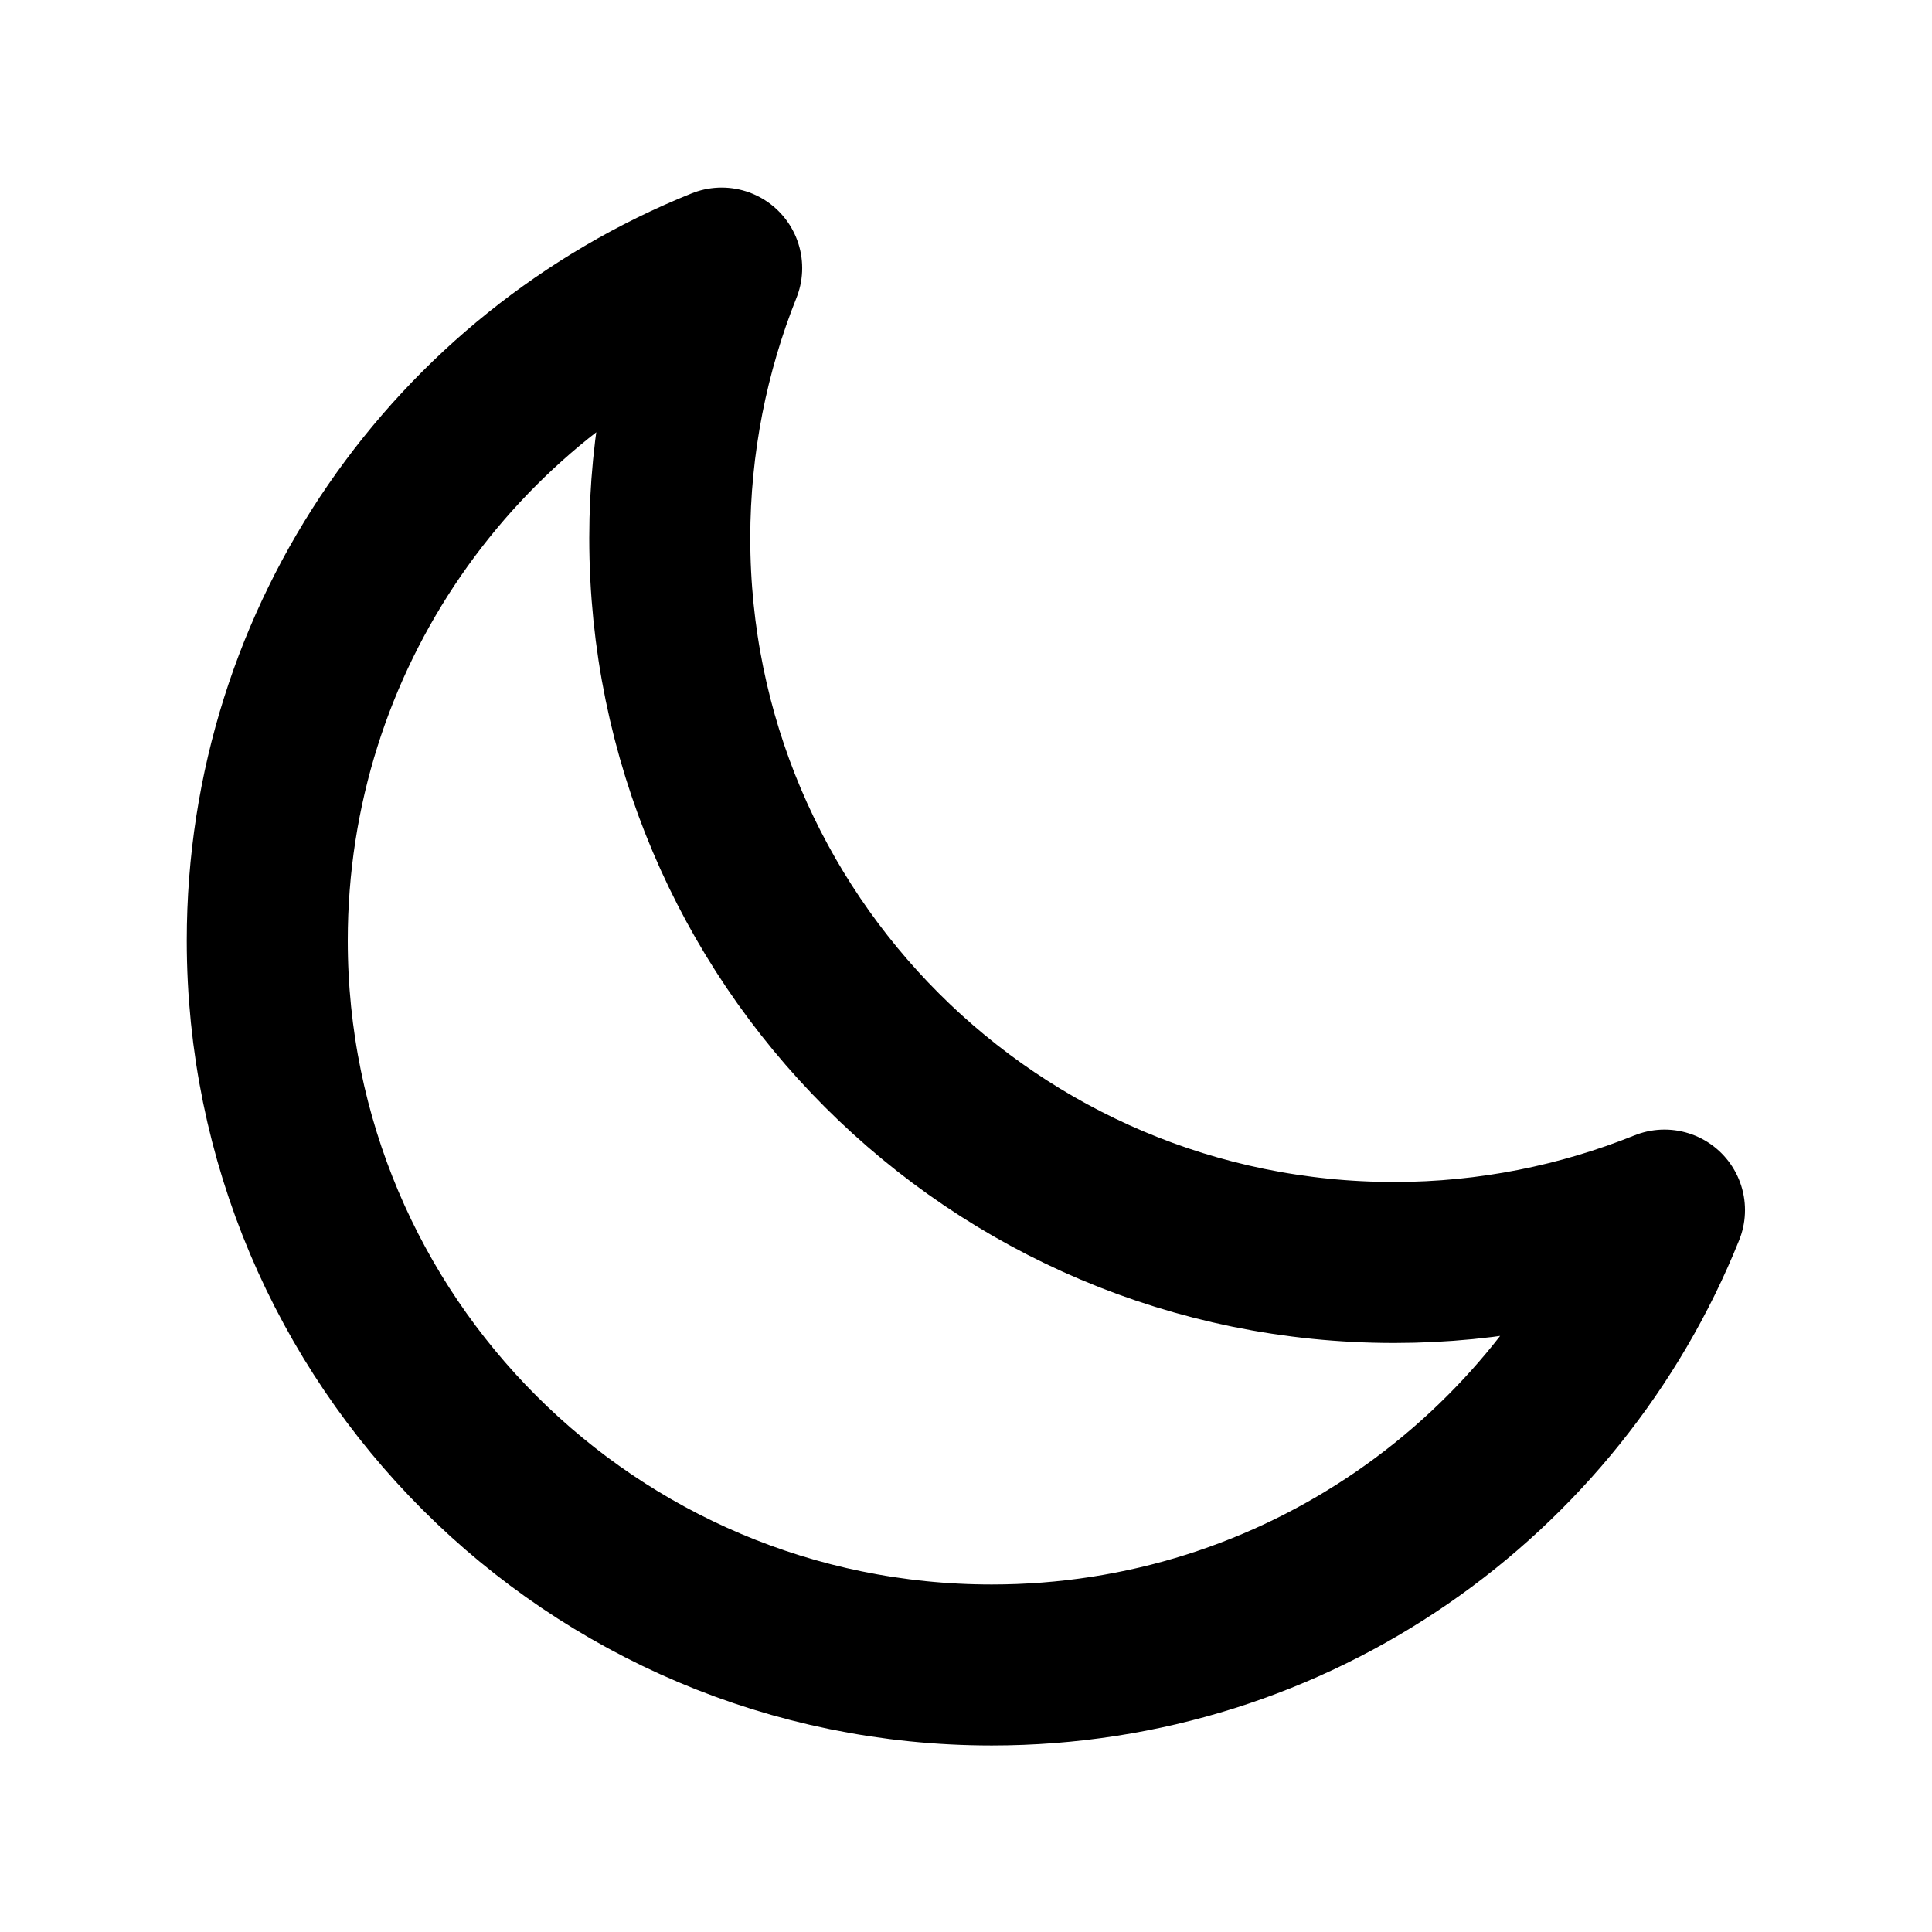
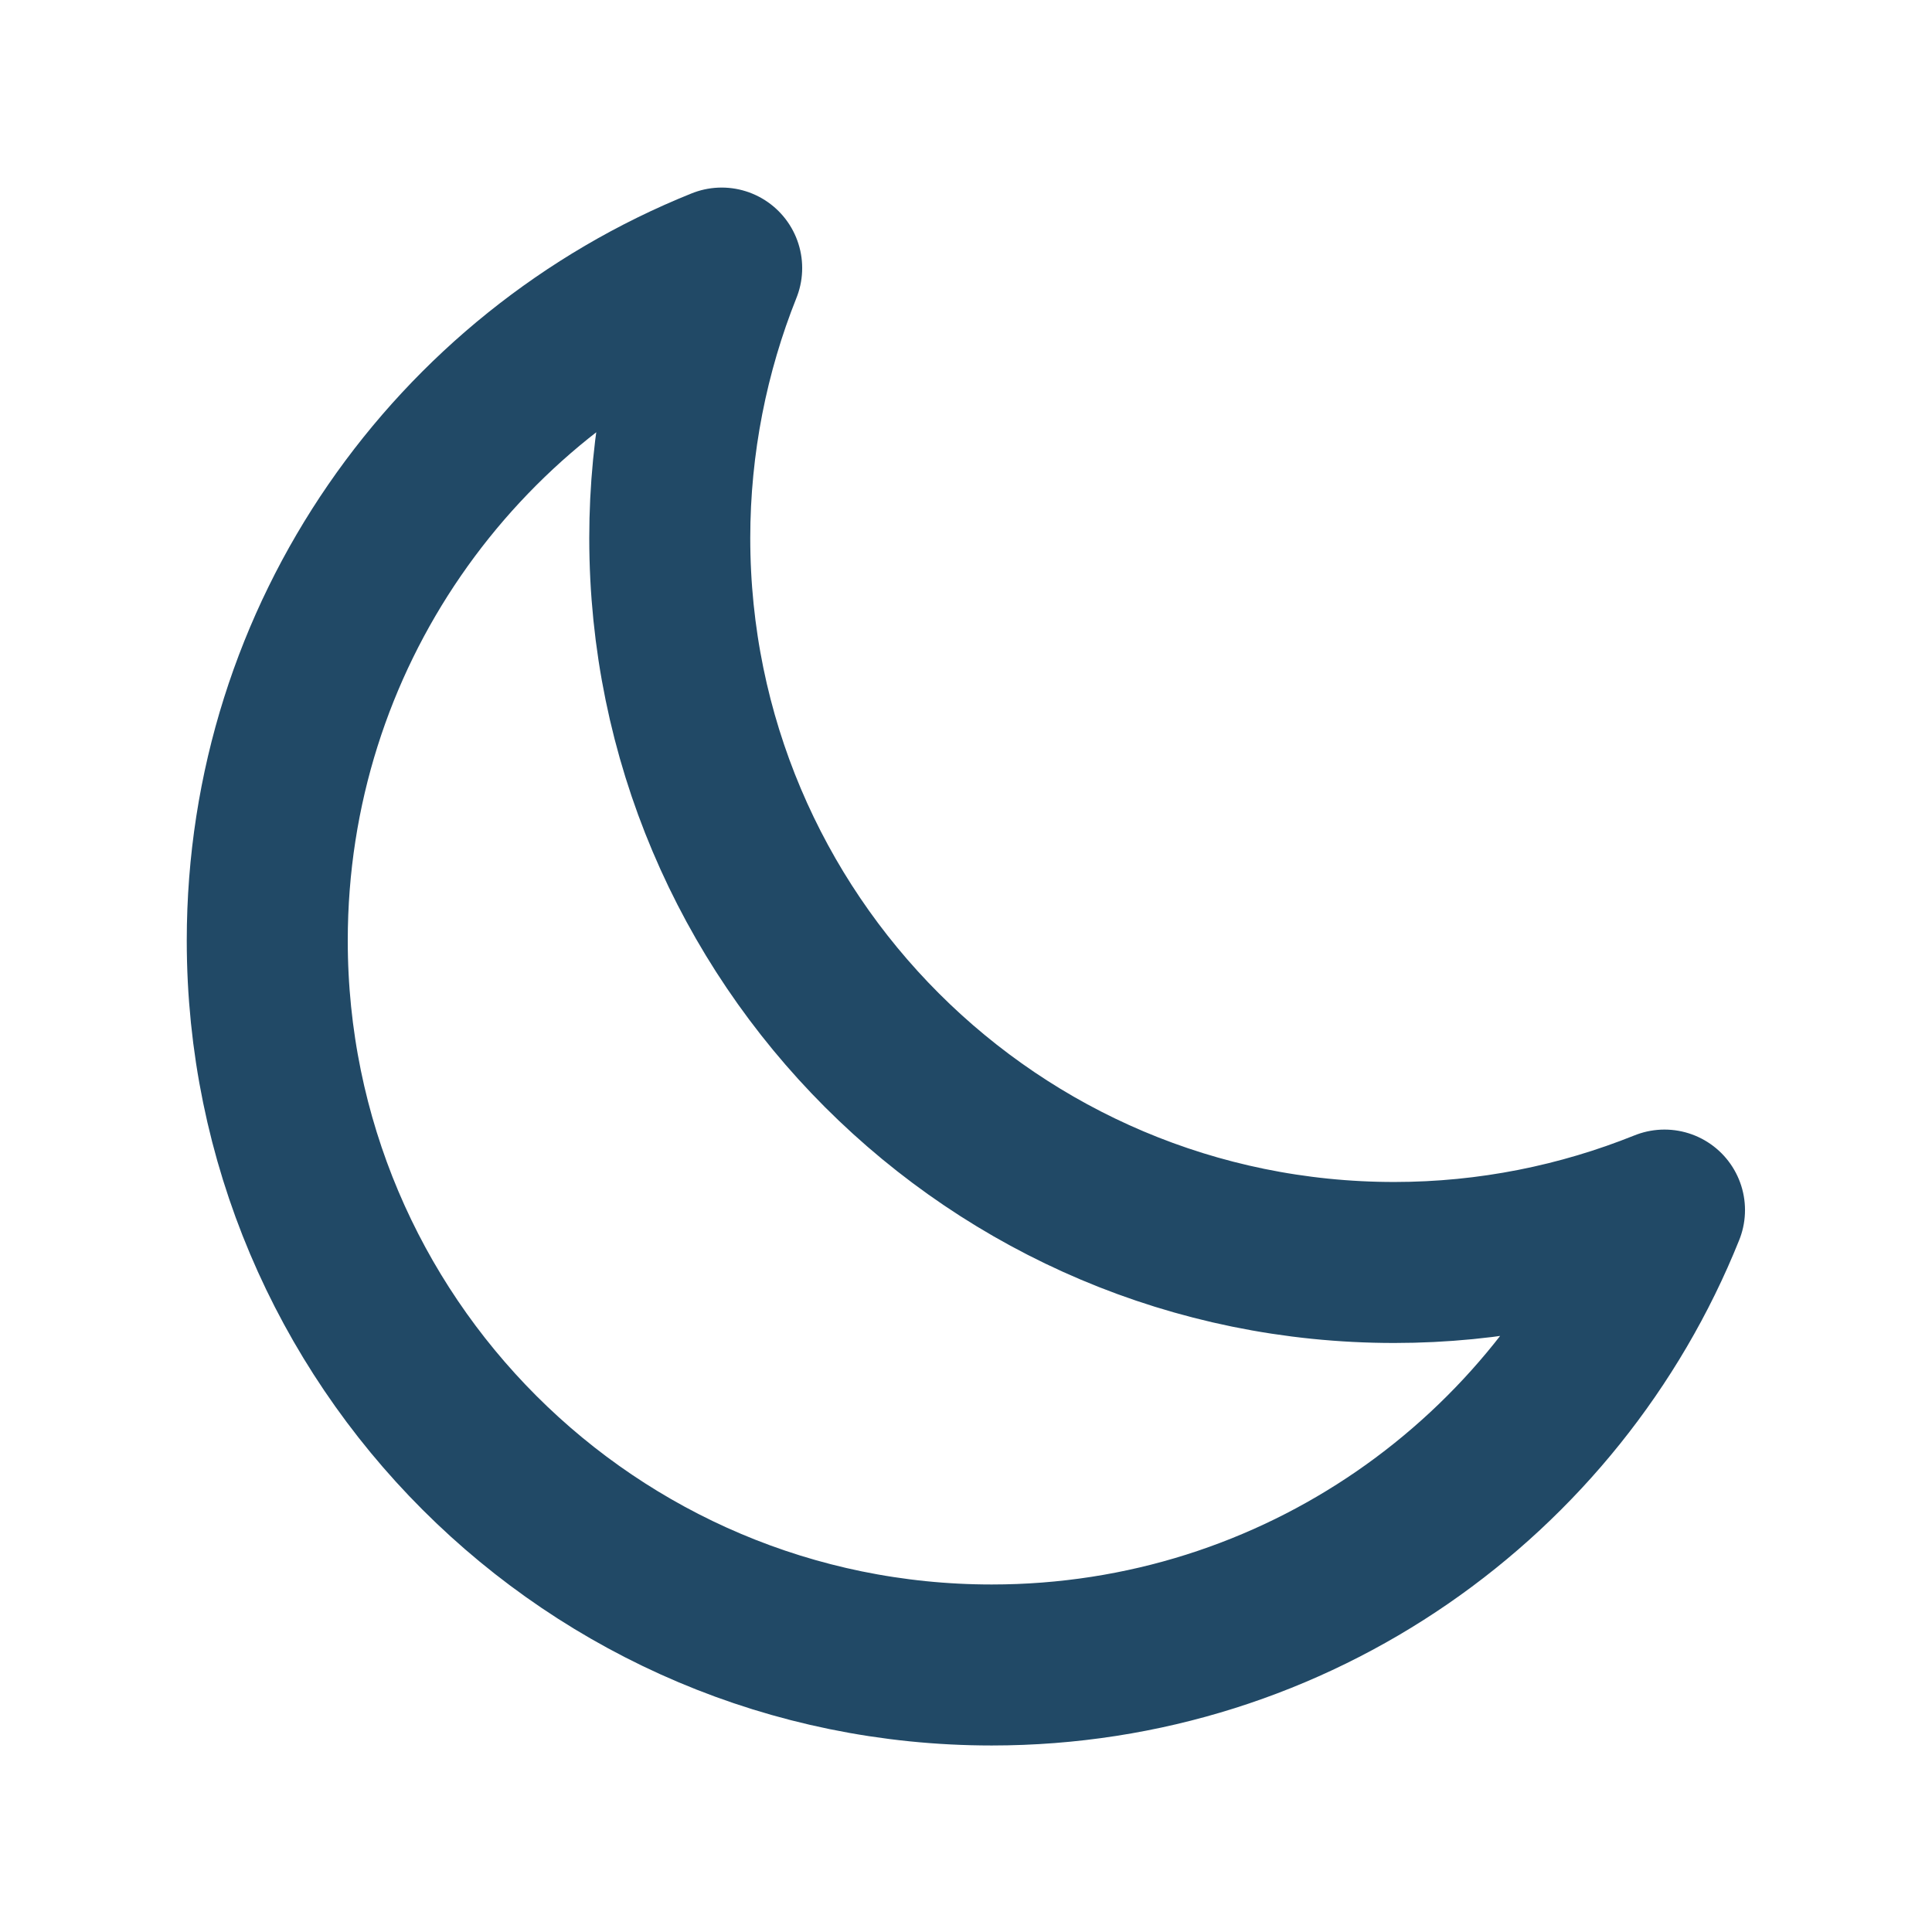
- <svg xmlns="http://www.w3.org/2000/svg" width="800px" height="800px" viewBox="0 0 24 24" fill="none">
+ <svg xmlns="http://www.w3.org/2000/svg" width="800px" height="800px" viewBox="0 0 24 24" fill="none" stroke="#214966">
  <g id="SVGRepo_bgCarrier" stroke-width="0" />
  <g id="SVGRepo_tracerCarrier" stroke-linecap="round" stroke-linejoin="round" />
  <g id="SVGRepo_iconCarrier">
-     <path d="M3.32 11.684C3.32 16.654 7.35 20.683 12.32 20.683C16.108 20.683 19.348 18.344 20.677 15.032C19.64 15.449 18.506 15.683 17.32 15.683C12.35 15.683 8.32 11.654 8.32 6.683C8.32 5.503 8.552 4.363 8.965 3.33C5.656 4.66 3.32 7.899 3.32 11.684Z" stroke="#000000" stroke-width="2" stroke-linecap="round" stroke-linejoin="round" />
+     <path d="M3.32 11.684C3.32 16.654 7.35 20.683 12.32 20.683C16.108 20.683 19.348 18.344 20.677 15.032C19.64 15.449 18.506 15.683 17.32 15.683C12.35 15.683 8.32 11.654 8.32 6.683C8.32 5.503 8.552 4.363 8.965 3.33C5.656 4.66 3.32 7.899 3.32 11.684Z" stroke="#214966" stroke-width="2" stroke-linecap="round" stroke-linejoin="round" />
  </g>
</svg>
